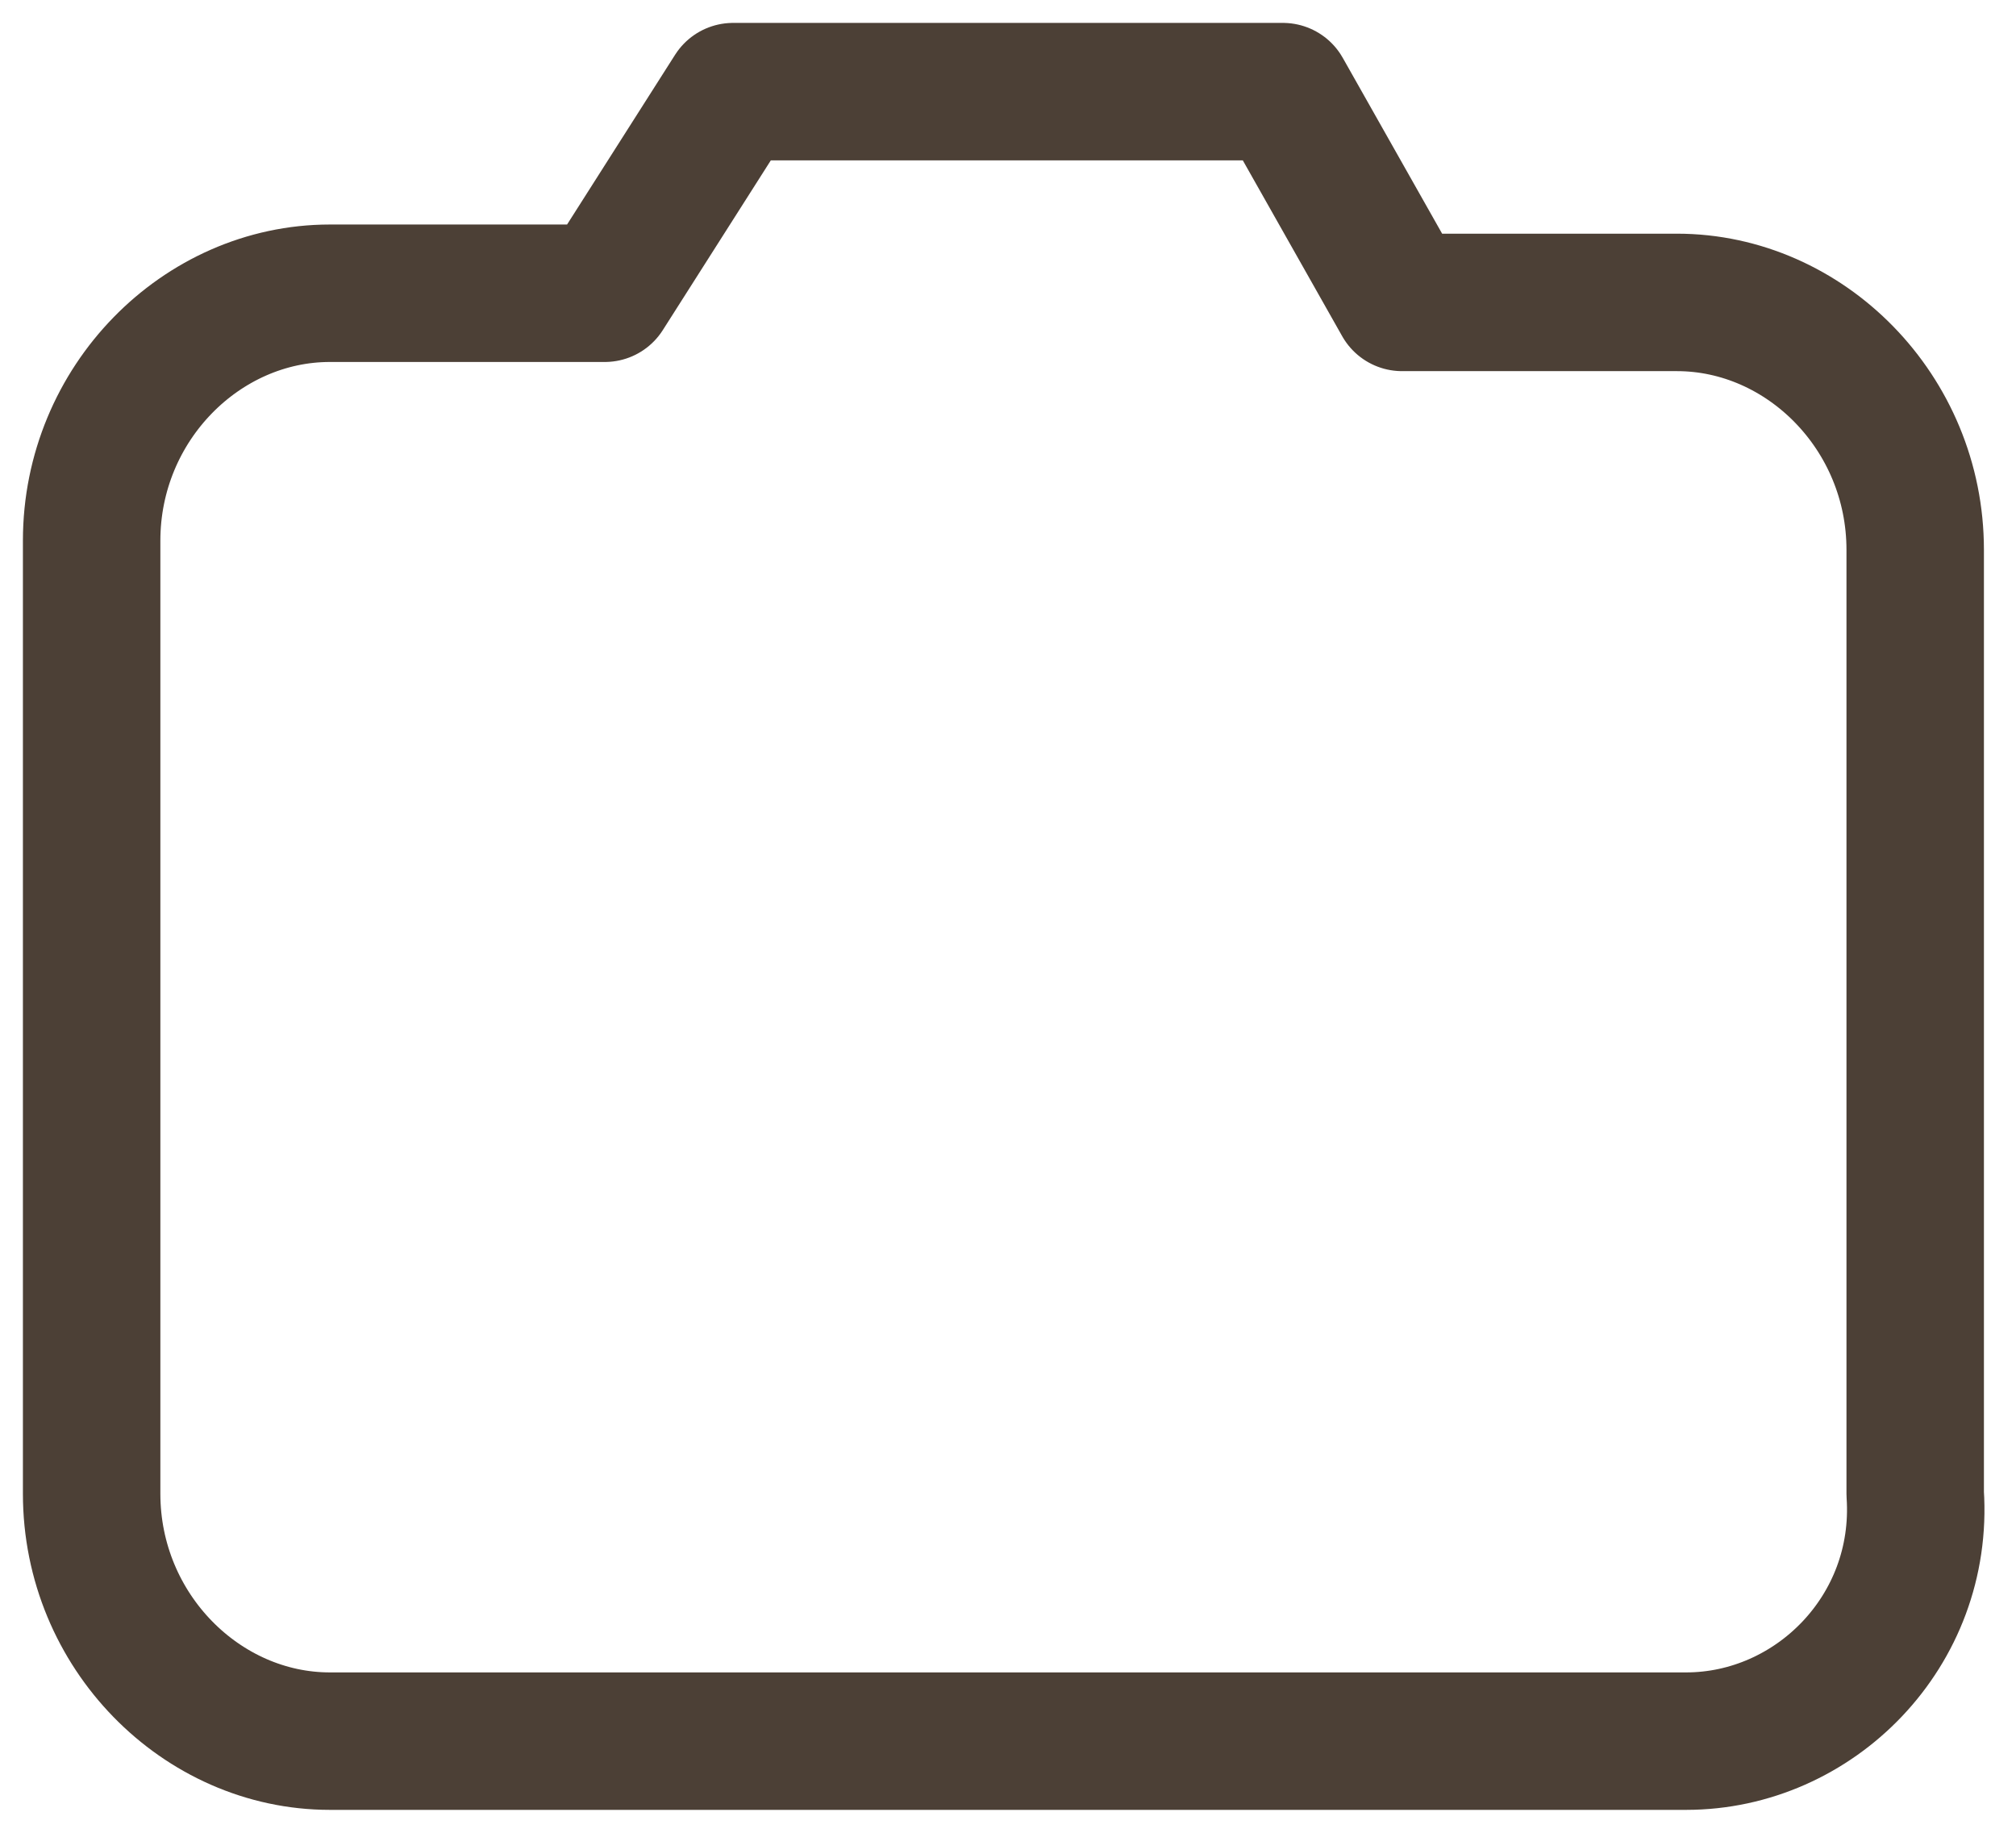
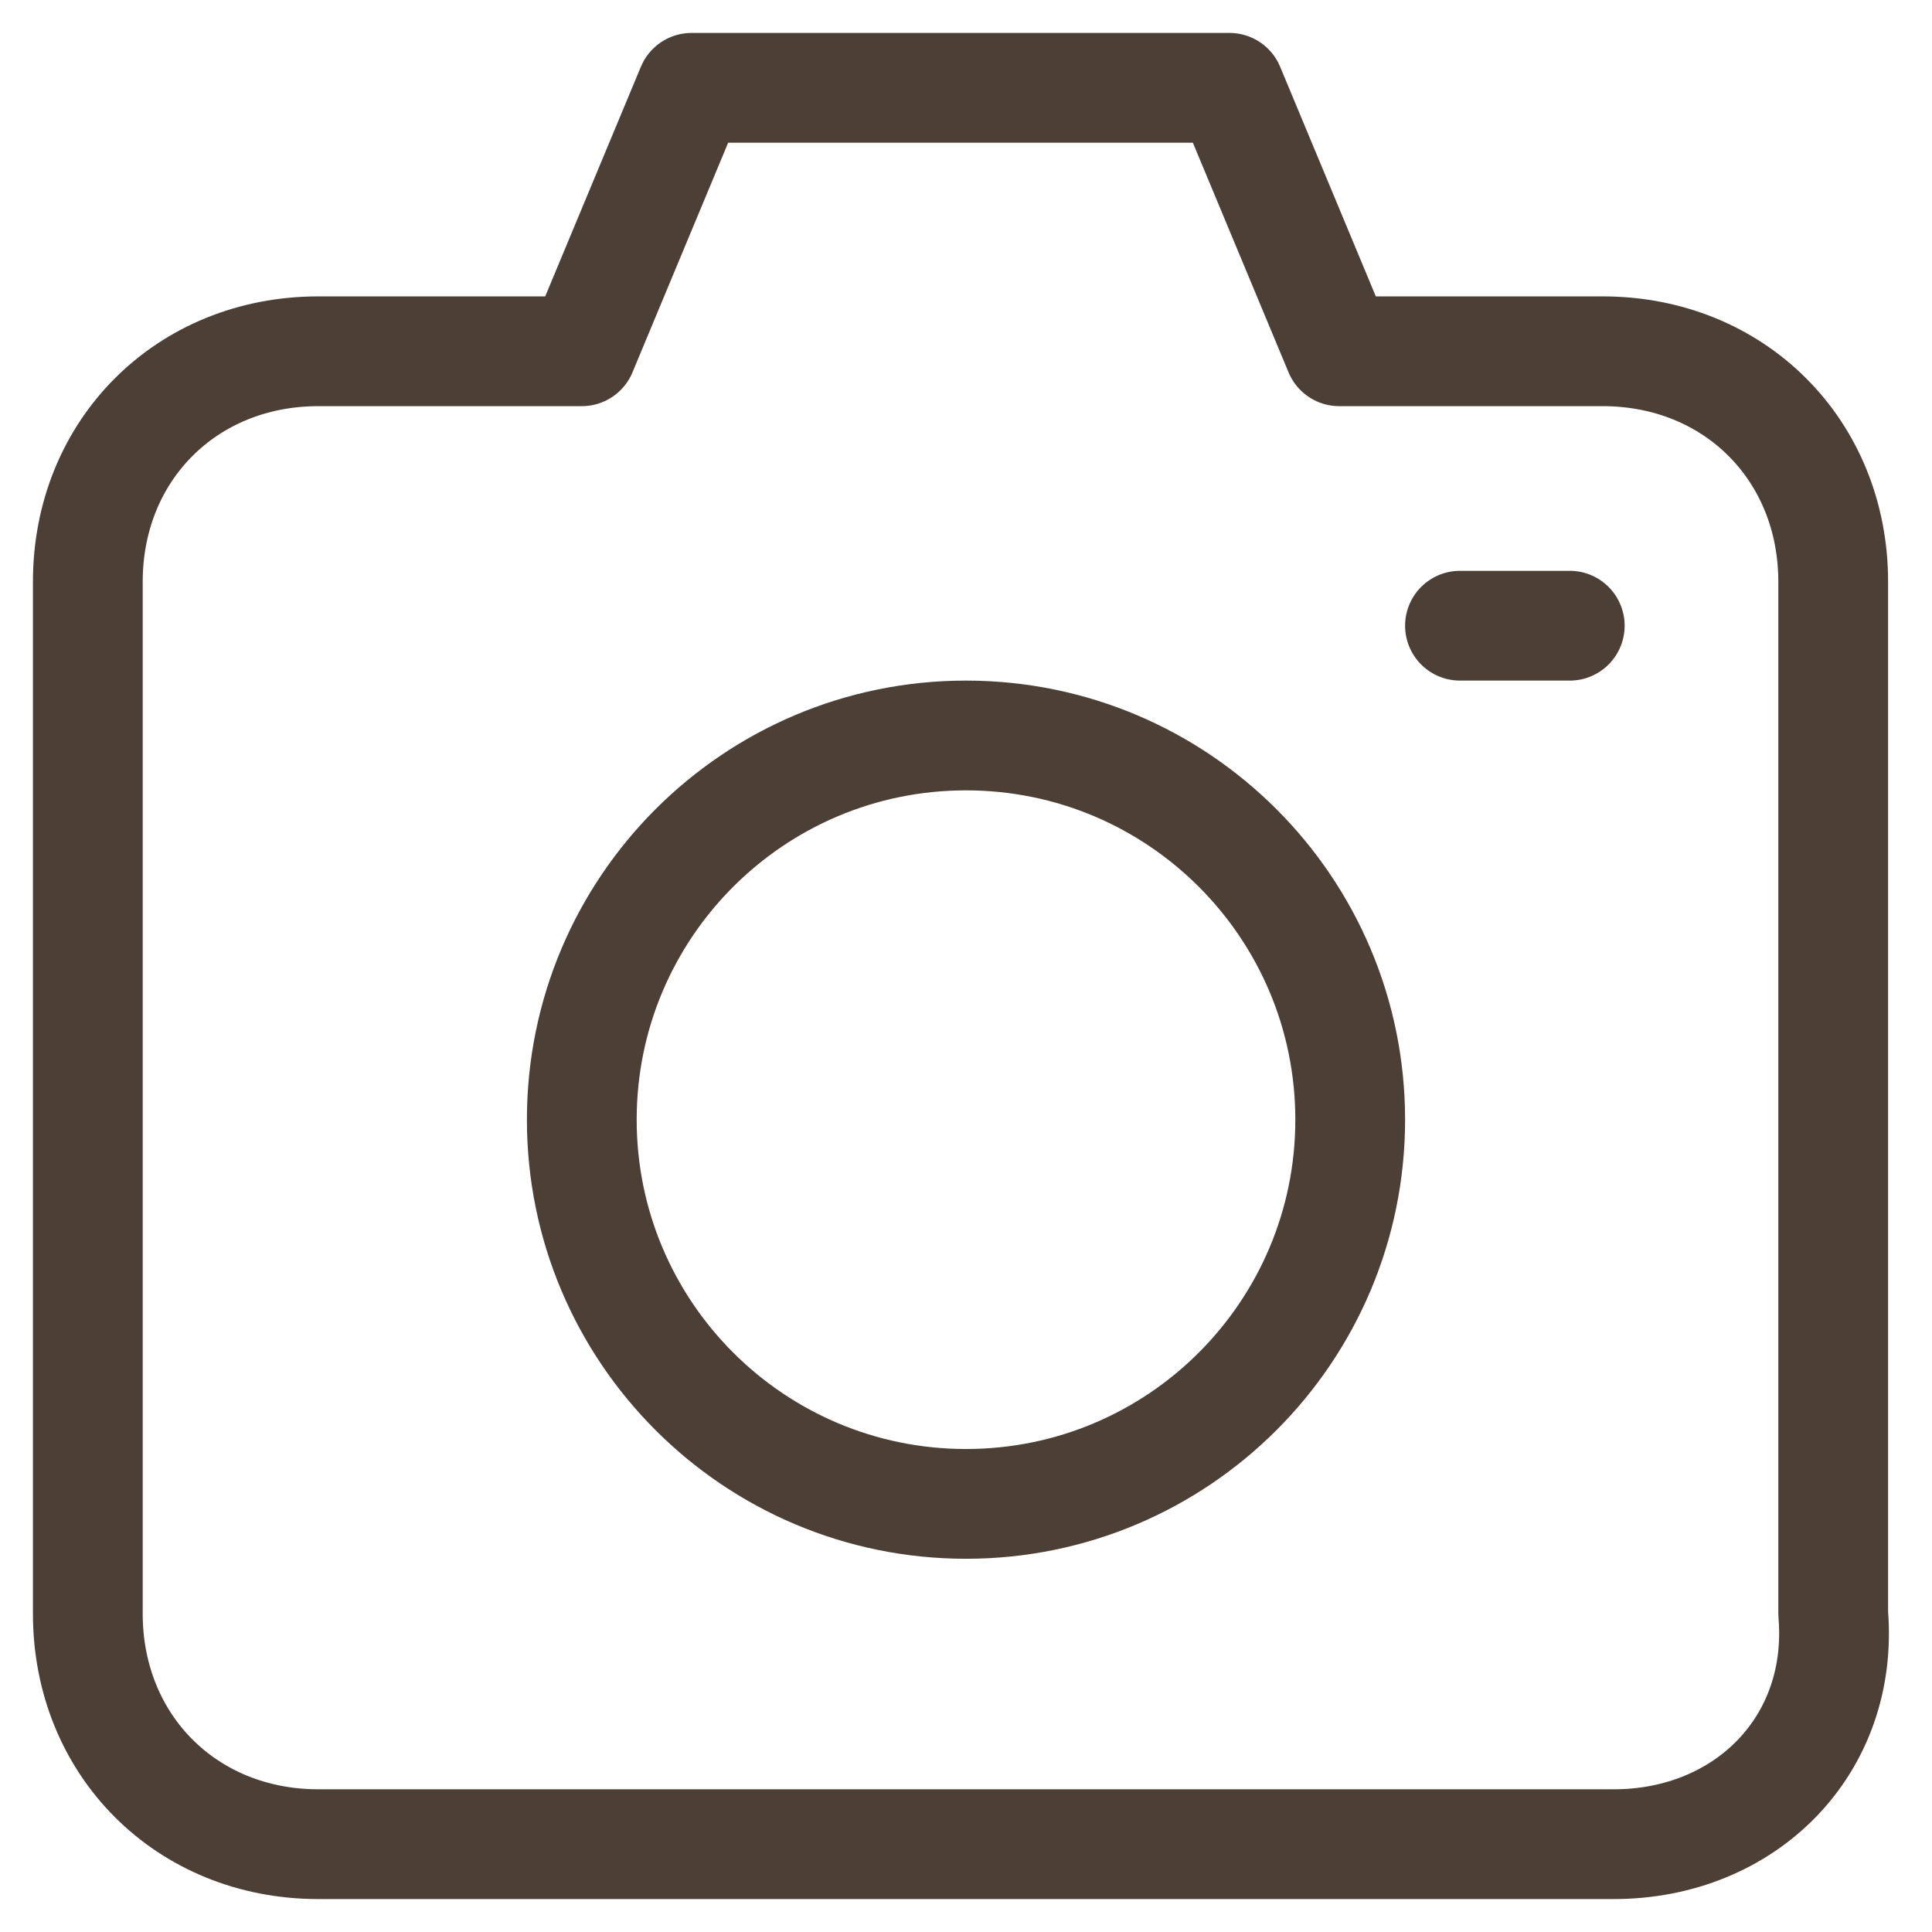
- <svg xmlns="http://www.w3.org/2000/svg" width="22" height="20" viewBox="0 0 22 20" fill="none">
-   <path d="M18.4 19H3.6C2.2 19 1 17.8 1 16.3V5.9C1 4.4 2.2 3.2 3.6 3.2H6.6L8 1H14L15.3 3.3H18.3C19.7 3.3 20.9 4.5 20.9 6V16.3C21 17.8 19.8 19 18.4 19Z" stroke="#4C4036" stroke-width="1.5" stroke-linecap="round" stroke-linejoin="round" />
+ <svg xmlns="http://www.w3.org/2000/svg" width="22" height="22" viewBox="0 0 22 22" fill="none">
+   <path d="M18.375 21H3.625C2.125 21 1 19.875 1 18.375V6.625C1 5.125 2.125 4 3.625 4H6.625L7.875 1H14L15.25 4H18.25C19.75 4 20.875 5.125 20.875 6.625V18.375C21 19.875 19.875 21 18.375 21Z" stroke="#4C4036" stroke-width="1.25" stroke-linecap="round" stroke-linejoin="round" />
+   <path d="M11 17.125C13.416 17.125 15.375 15.166 15.375 12.75C15.375 10.334 13.416 8.375 11 8.375C8.584 8.375 6.625 10.334 6.625 12.75C6.625 15.166 8.584 17.125 11 17.125Z" stroke="#4C4036" stroke-width="1.25" stroke-linecap="round" stroke-linejoin="round" />
+   <path d="M17.875 7.125H16.625" stroke="#4C4036" stroke-width="1.25" stroke-linecap="round" stroke-linejoin="round" />
</svg>
